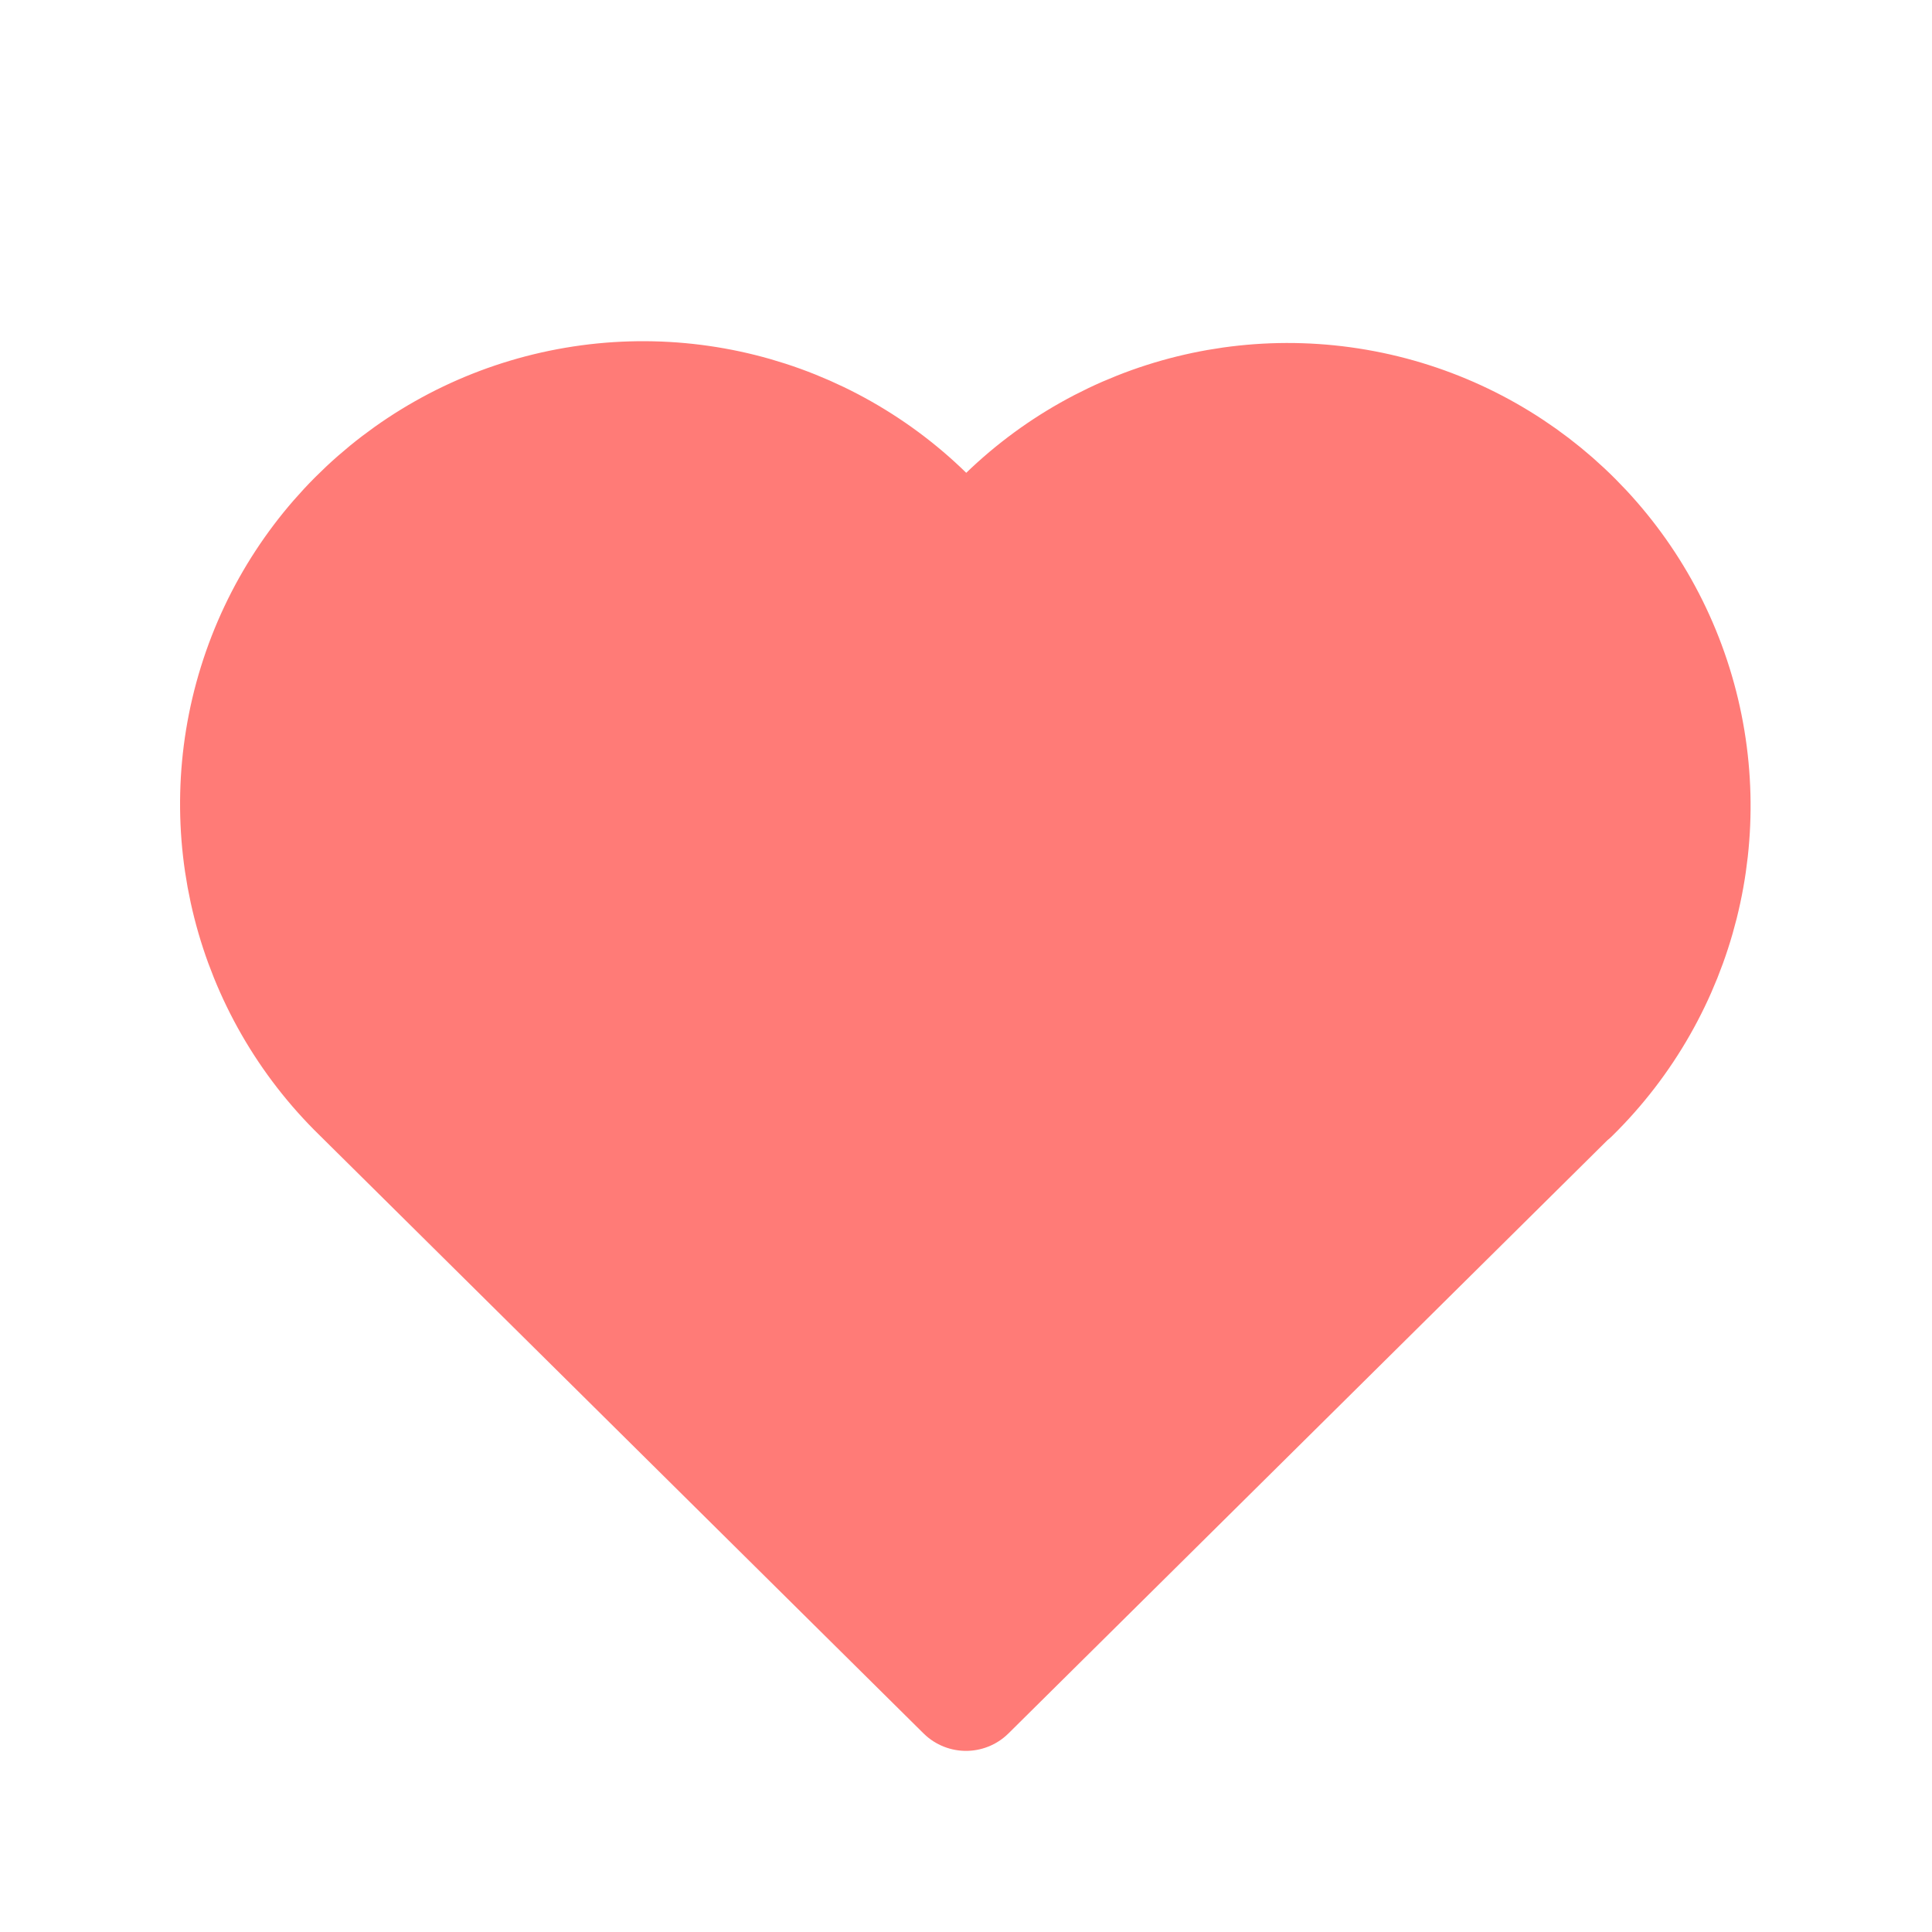
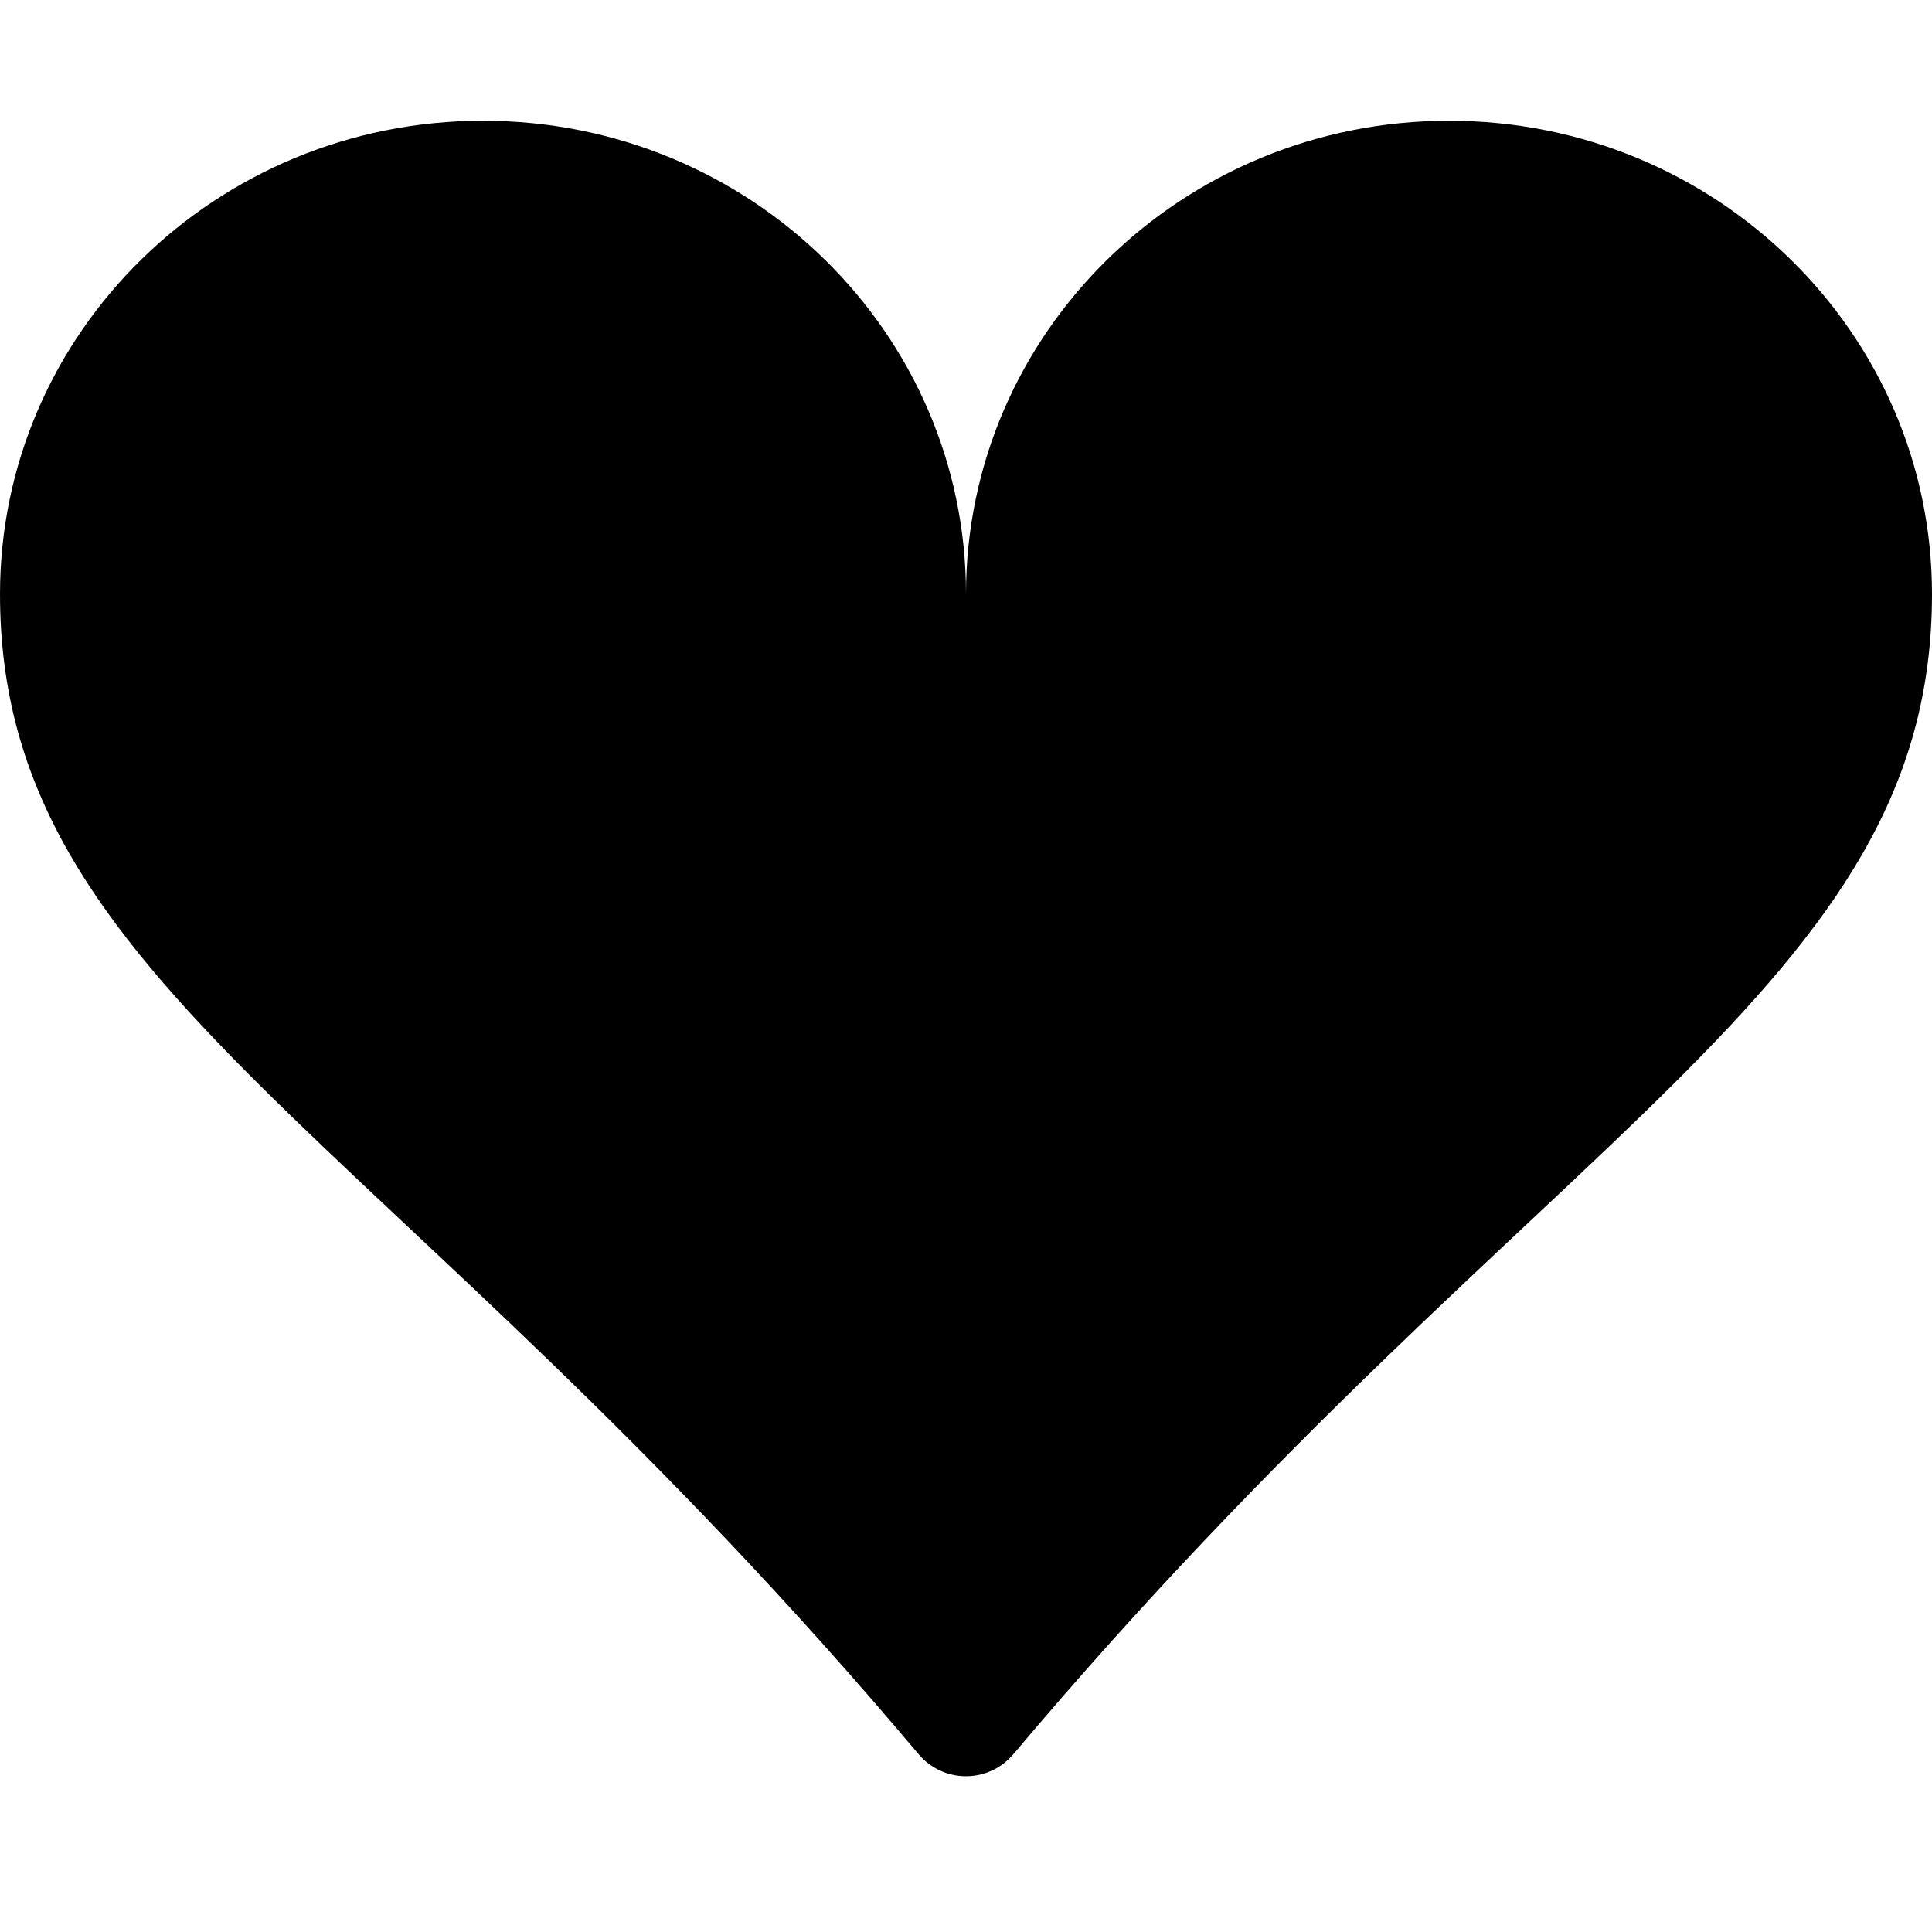
- <svg xmlns="http://www.w3.org/2000/svg" class="icon icon-tabler icon-tabler-heart" width="44" height="44" viewBox="0 0 24 24" stroke-width="1.5" stroke="#FF7B77" fill="#FF7B77" stroke-linecap="round" stroke-linejoin="round">
-   <path stroke="none" d="M0 0h24v24H0z" fill="none" />
-   <path d="M19.5 13.572l-7.5 7.428l-7.5 -7.428m0 0a5 5 0 1 1 7.5 -6.566a5 5 0 1 1 7.5 6.572" />
+ <svg xmlns="http://www.w3.org/2000/svg" width="16" height="16" fill="currentColor" class="bi bi-suit-heart-fill" viewBox="0 0 16 16">
+   <path d="M4 1c2.21 0 4 1.755 4 3.92C8 2.755 9.79 1 12 1s4 1.755 4 3.92c0 3.263-3.234 4.414-7.608 9.608a.513.513 0 0 1-.784 0C3.234 9.334 0 8.183 0 4.92 0 2.755 1.79 1 4 1z" />
</svg>
